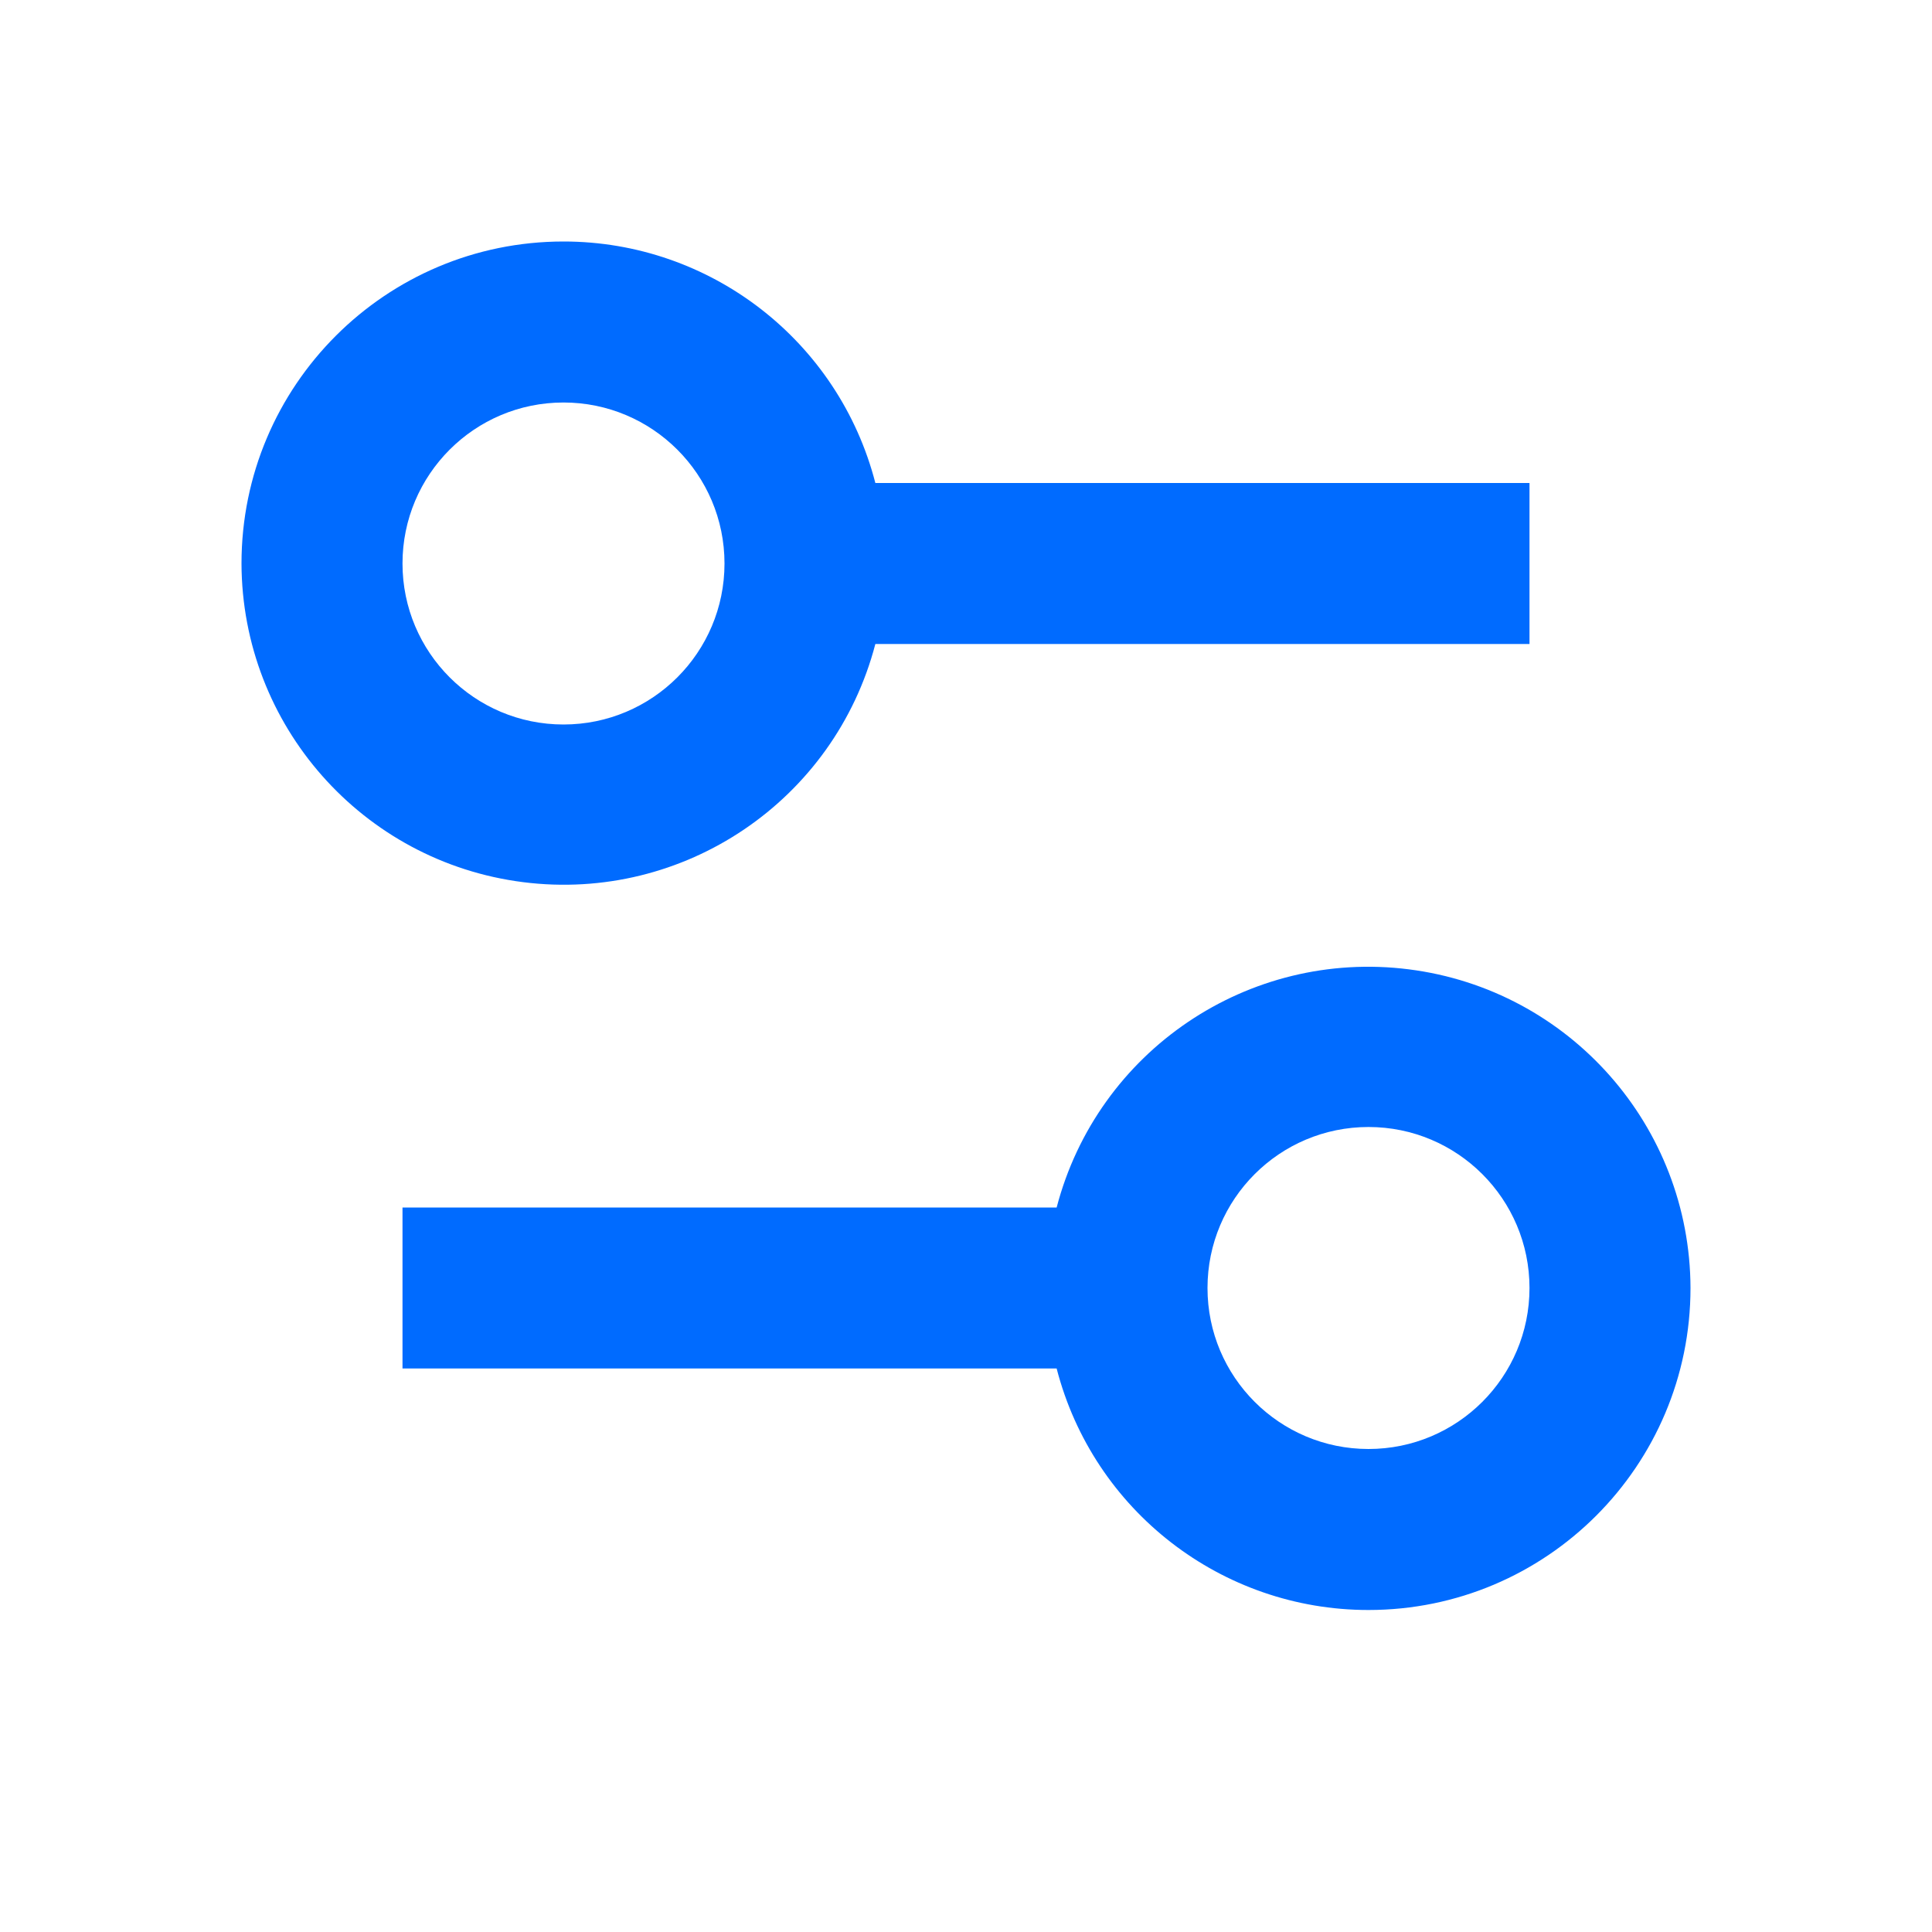
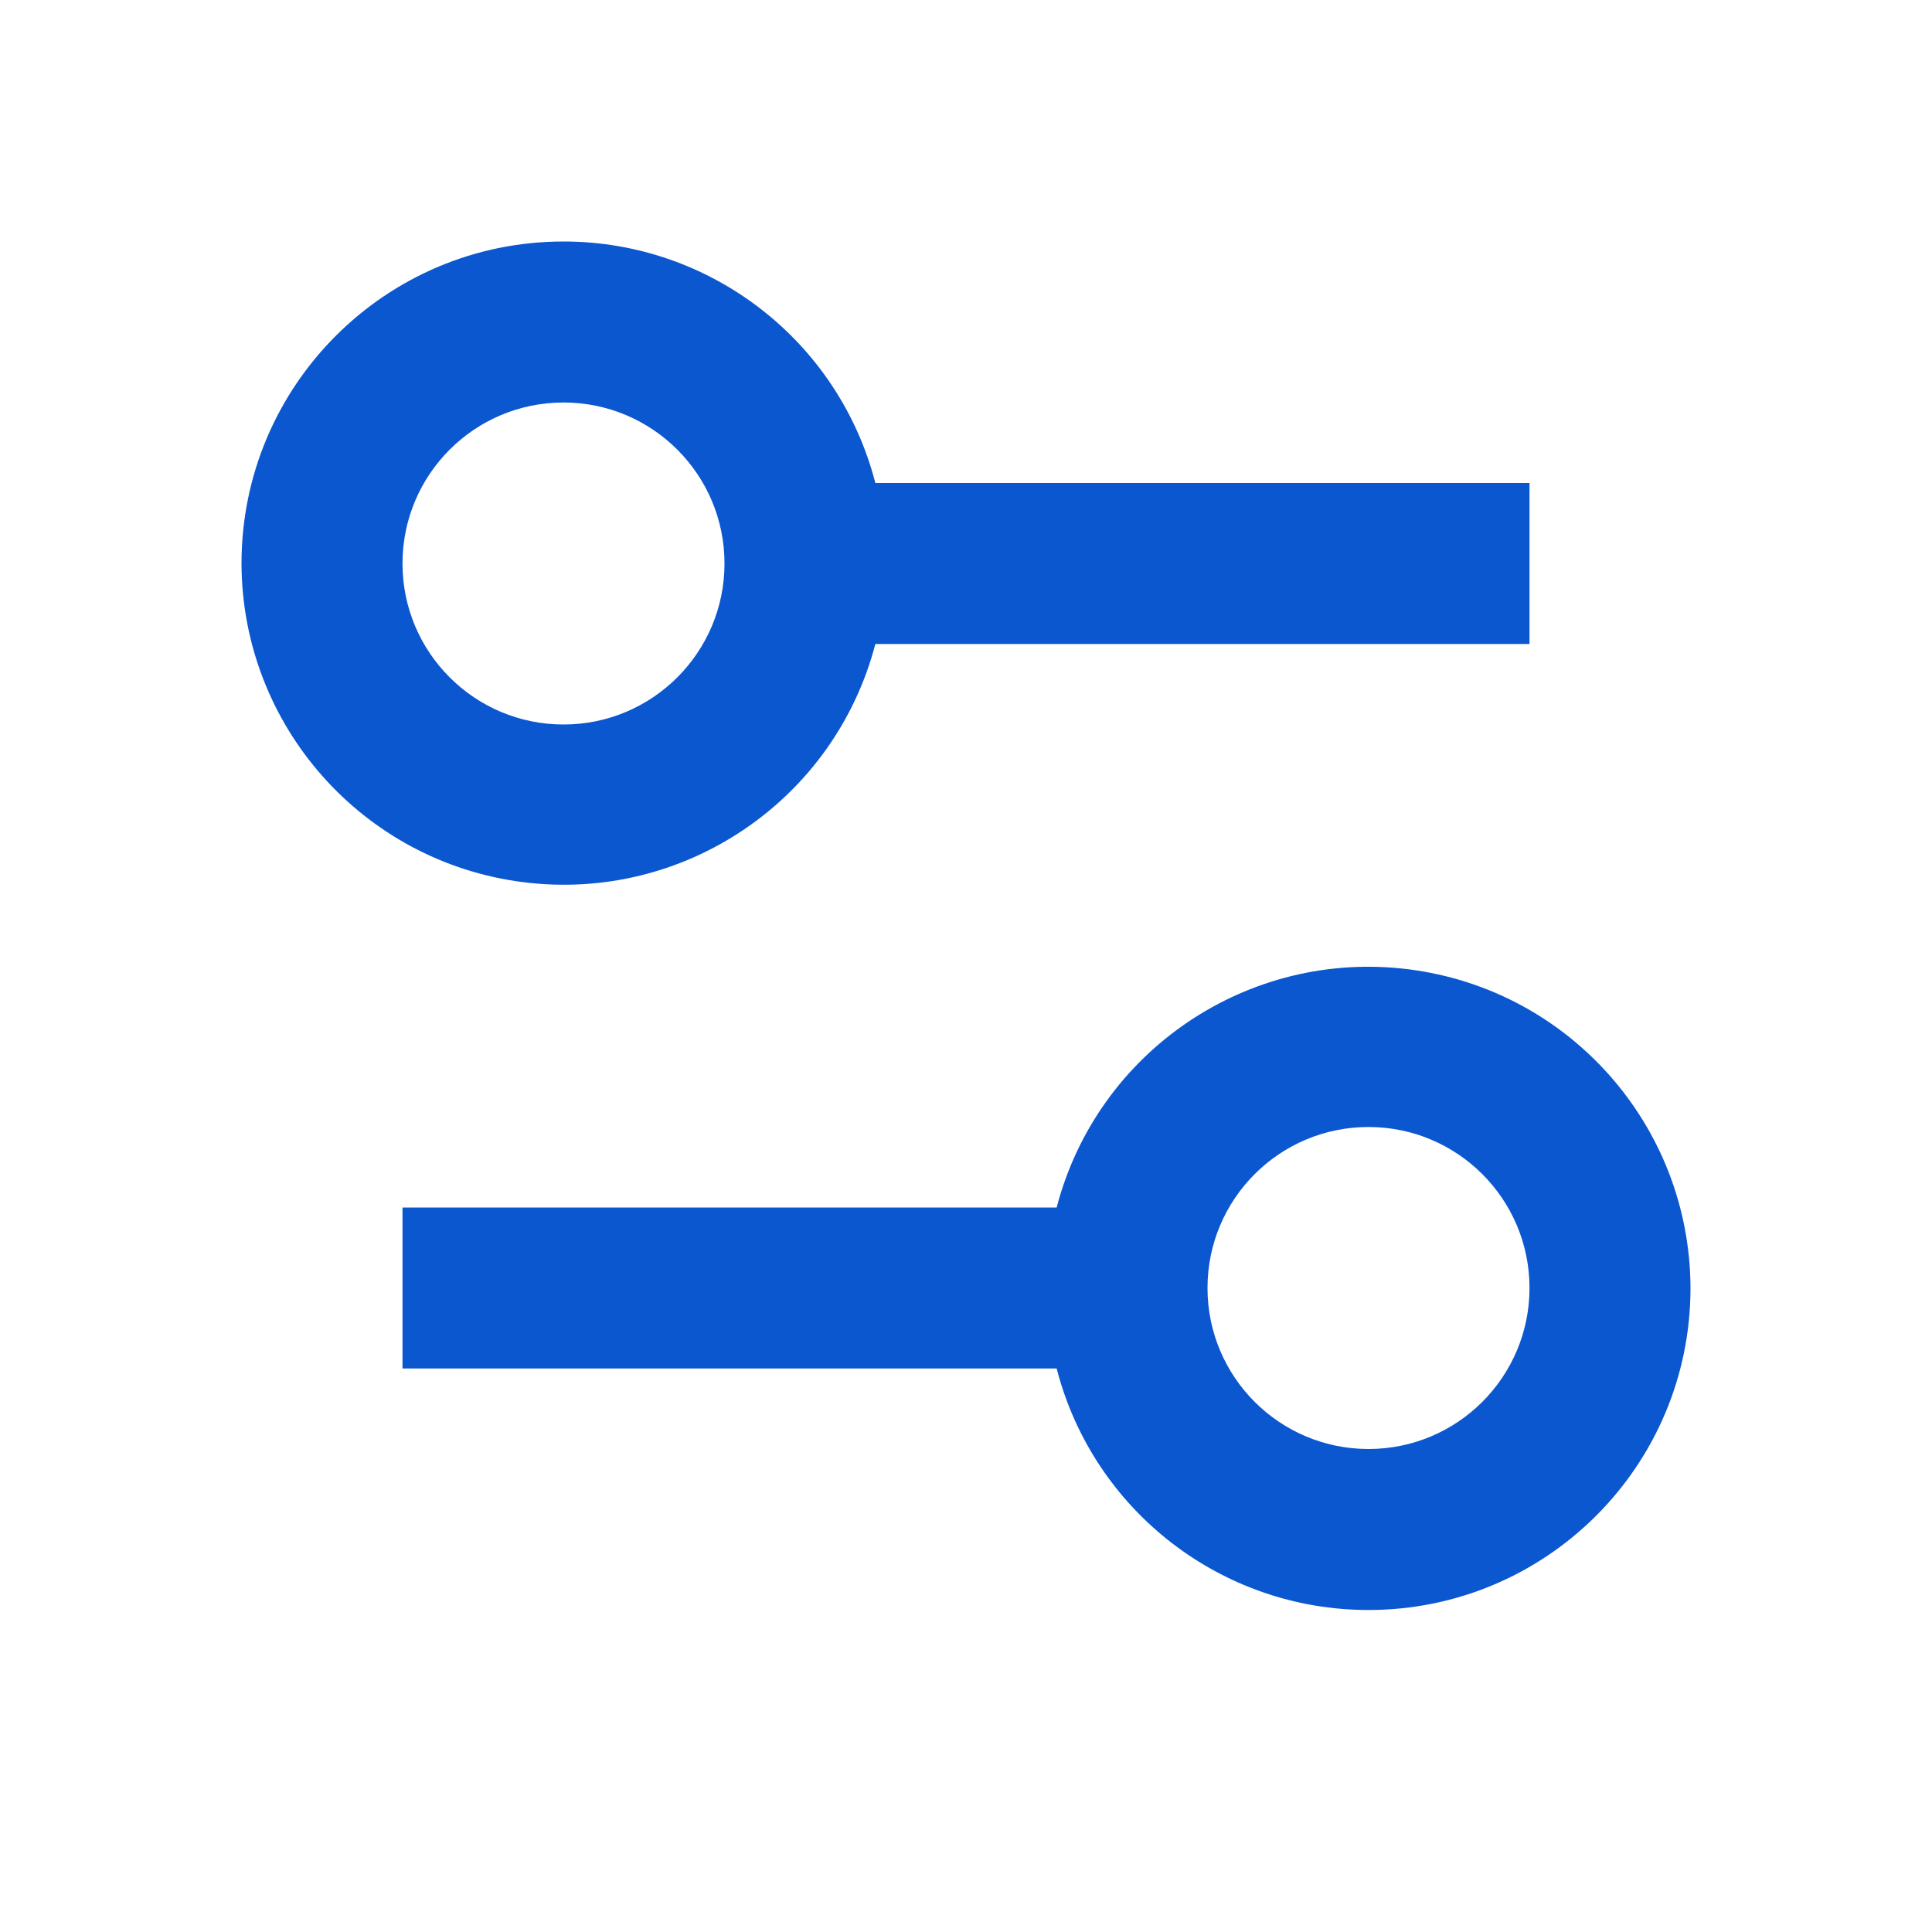
<svg xmlns="http://www.w3.org/2000/svg" width="1em" height="1em" viewBox="0 0 24 24">
-   <path fill="#006bff" fill-rule="evenodd" d="M7 3a4 4 0 0 1 3.874 3H19v2h-8.126A4.002 4.002 0 0 1 3 7a4 4 0 0 1 4-4m0 6a2 2 0 1 0 0-4a2 2 0 0 0 0 4m10 11a4 4 0 0 1-3.874-3H5v-2h8.126A4.002 4.002 0 0 1 21 16a4 4 0 0 1-4 4m0-2a2 2 0 1 0 0-4a2 2 0 0 0 0 4" clip-rule="evenodd" />
+   <path fill="#0b57d0" fill-rule="evenodd" d="M7 3a4 4 0 0 1 3.874 3H19v2h-8.126A4.002 4.002 0 0 1 3 7a4 4 0 0 1 4-4m0 6a2 2 0 1 0 0-4a2 2 0 0 0 0 4m10 11a4 4 0 0 1-3.874-3H5v-2h8.126A4.002 4.002 0 0 1 21 16a4 4 0 0 1-4 4m0-2a2 2 0 1 0 0-4a2 2 0 0 0 0 4" clip-rule="evenodd" />
</svg>
